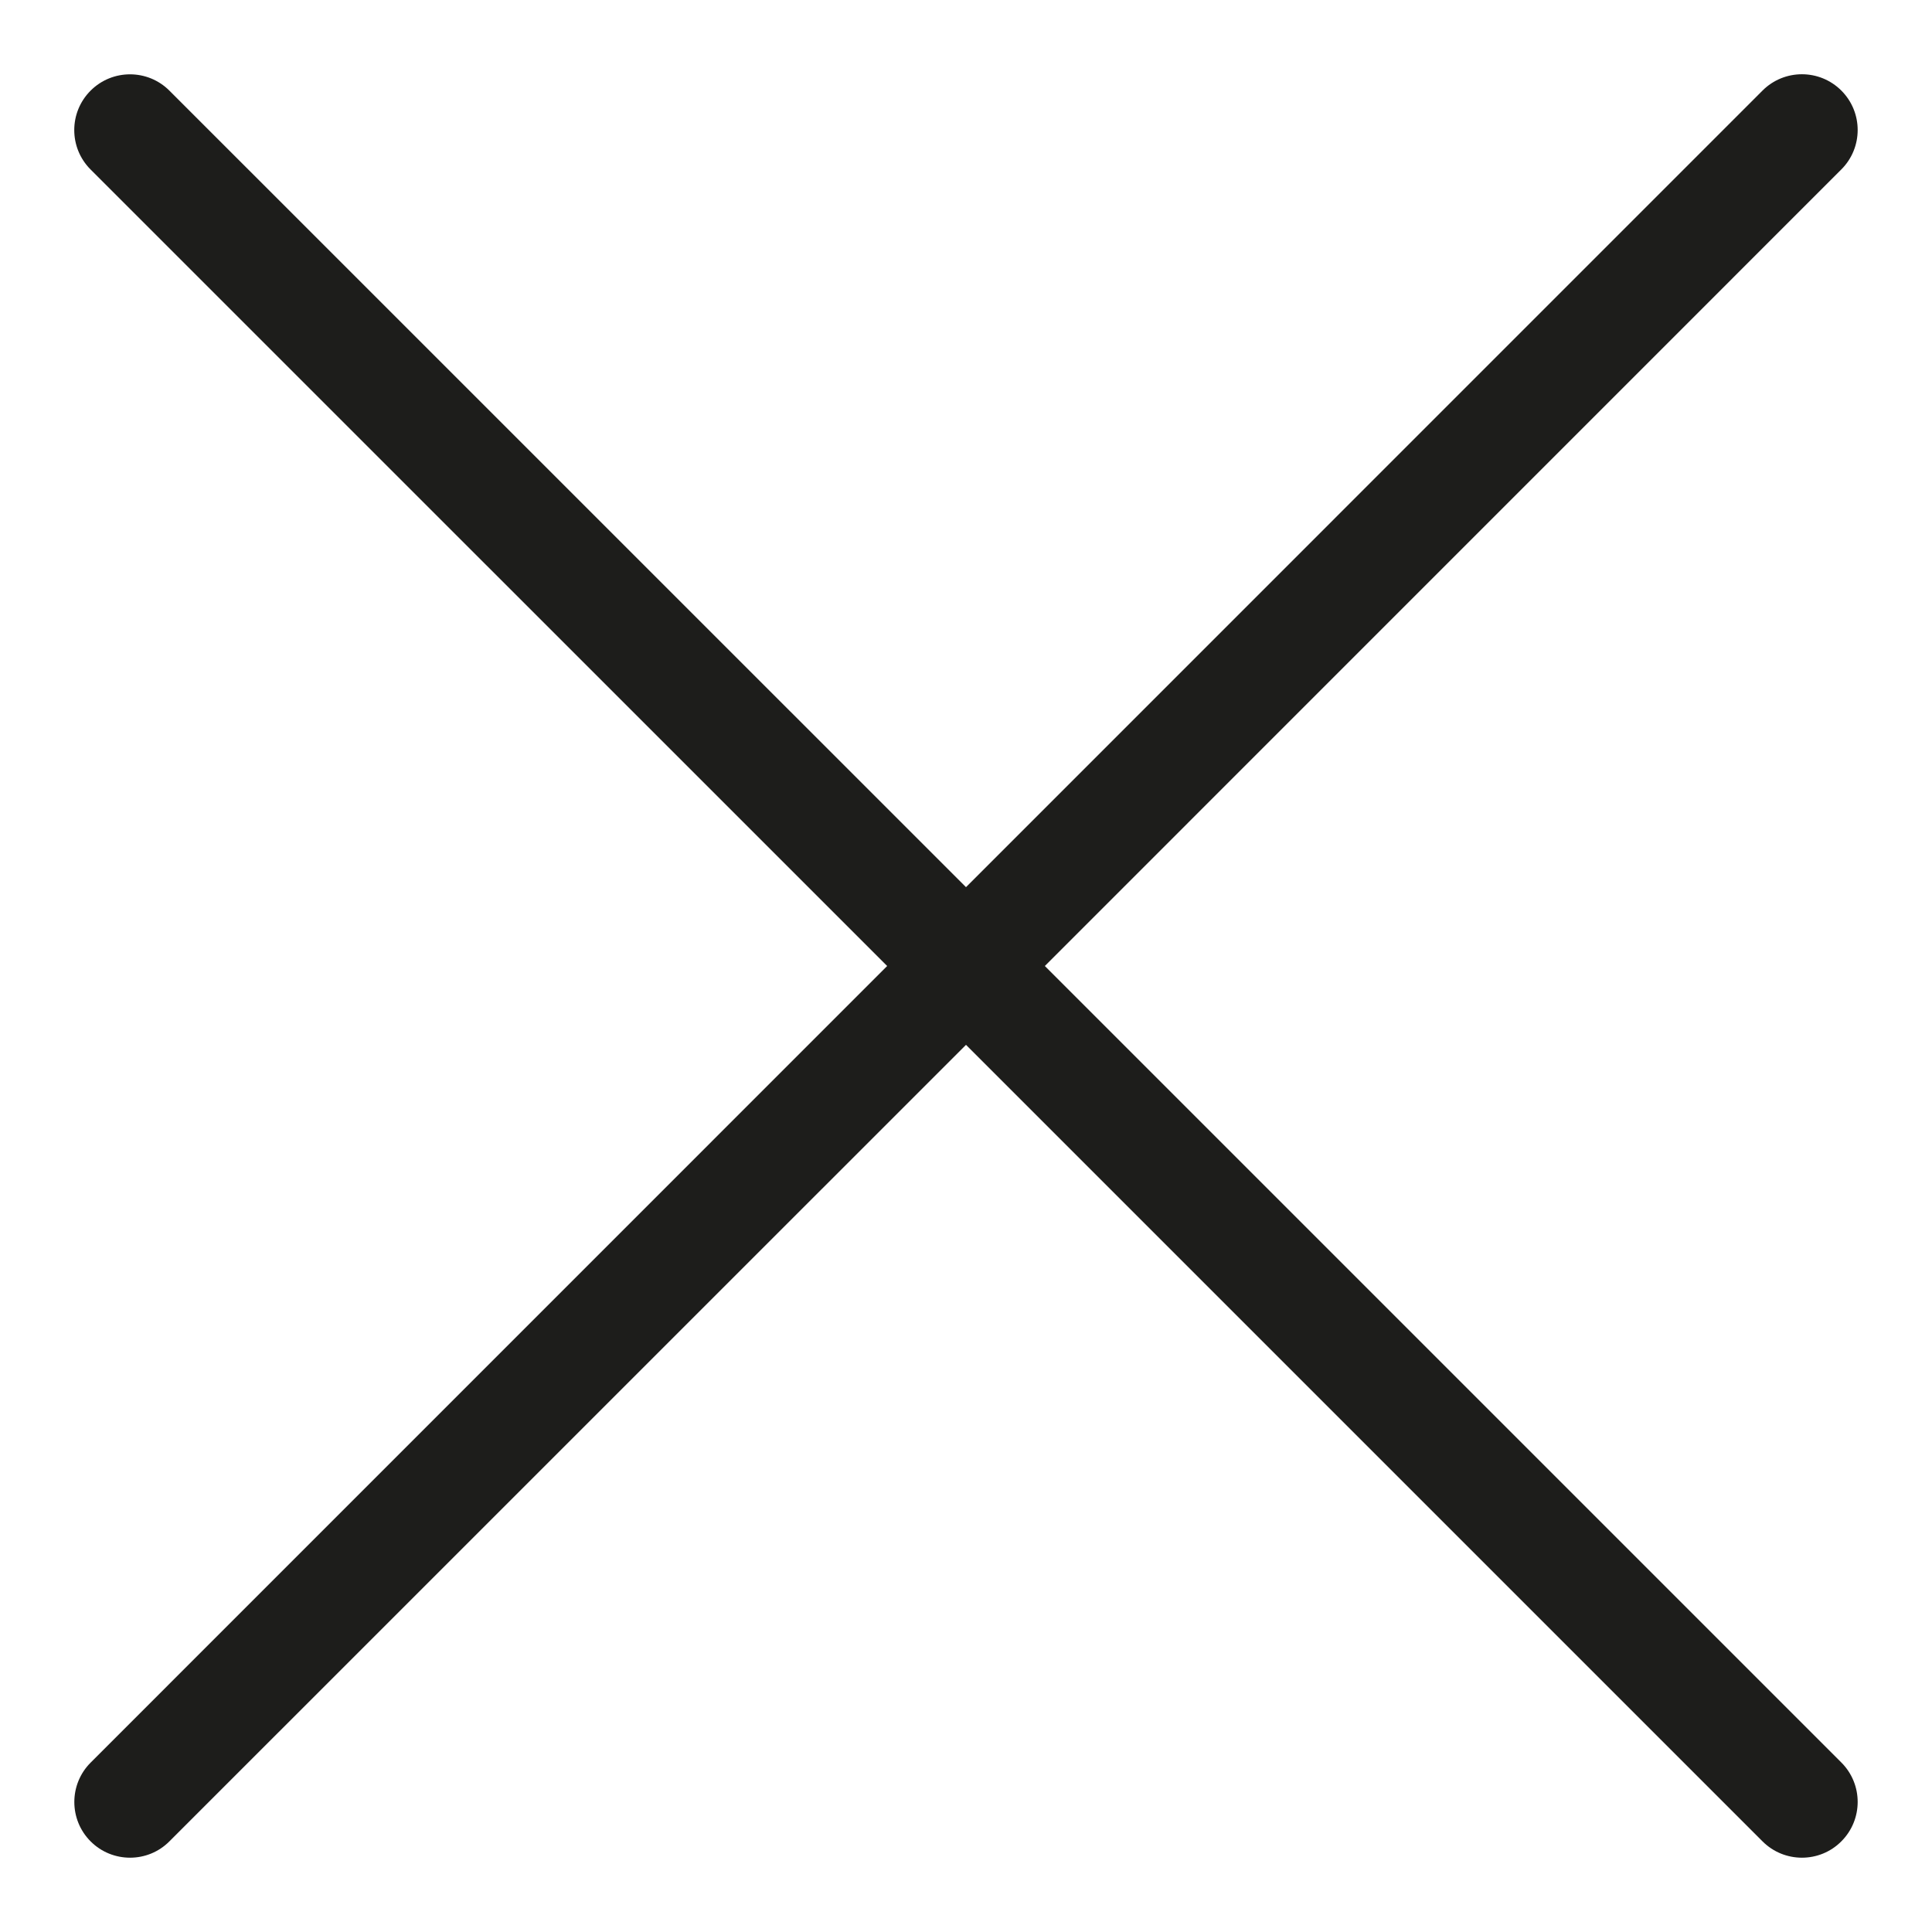
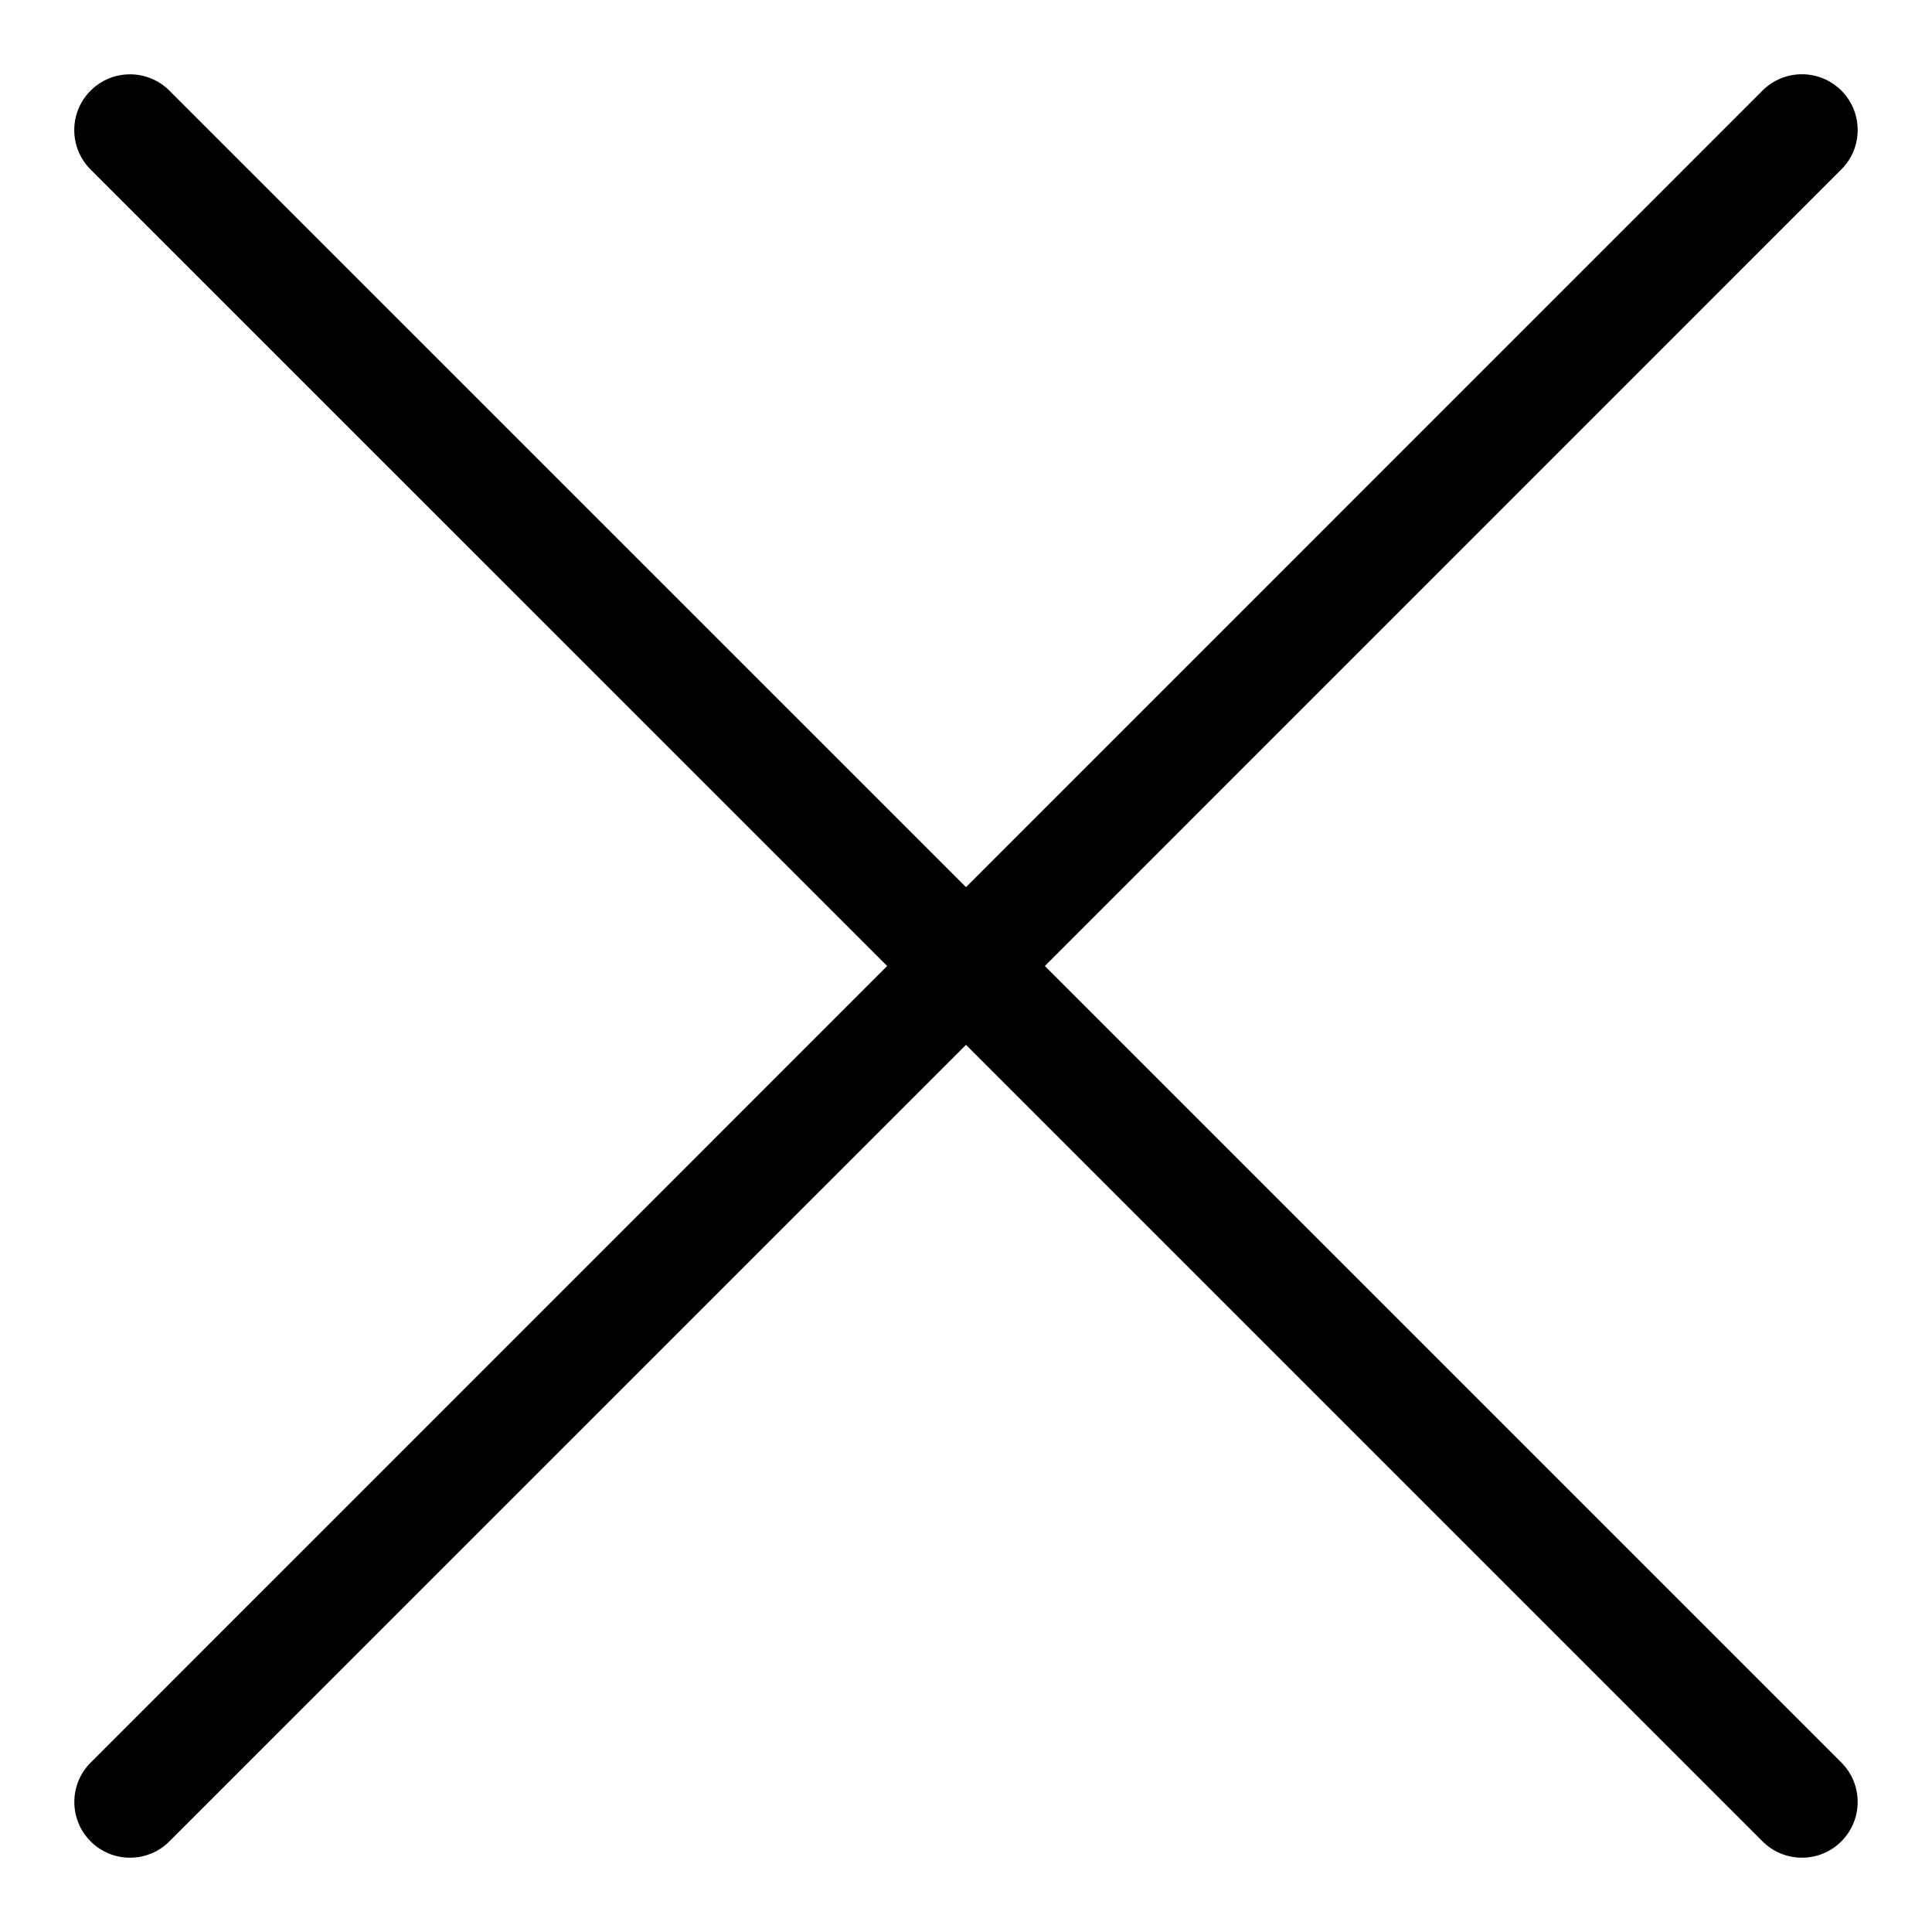
<svg xmlns="http://www.w3.org/2000/svg" enable-background="new 0 0 26 26" id="Слой_1" version="1.1" viewBox="0 0 26 26" xml:space="preserve">
-   <path d="M14.061,13L24.78,2.28c0.293-0.293,0.293-0.768,0-1.061  s-0.768-0.293-1.061,0L13,11.939L2.28,1.22c-0.293-0.293-0.768-0.293-1.061,0  s-0.293,0.768,0,1.061L11.939,13L1.22,23.72c-0.293,0.293-0.293,0.768,0,1.061  C1.366,24.927,1.558,25,1.75,25s0.384-0.073,0.53-0.22L13,14.061l10.72,10.72  C23.866,24.927,24.058,25,24.25,25s0.384-0.073,0.53-0.22  c0.293-0.293,0.293-0.768,0-1.061L14.061,13z" fill="#1D1D1B" />
+   <path d="M14.061,13L24.78,2.28c0.293-0.293,0.293-0.768,0-1.061  s-0.768-0.293-1.061,0L13,11.939L2.28,1.22c-0.293-0.293-0.768-0.293-1.061,0  s-0.293,0.768,0,1.061L11.939,13L1.22,23.72c-0.293,0.293-0.293,0.768,0,1.061  C1.366,24.927,1.558,25,1.75,25s0.384-0.073,0.53-0.22L13,14.061l10.72,10.72  C23.866,24.927,24.058,25,24.25,25s0.384-0.073,0.53-0.22  c0.293-0.293,0.293-0.768,0-1.061L14.061,13z" />
</svg>
